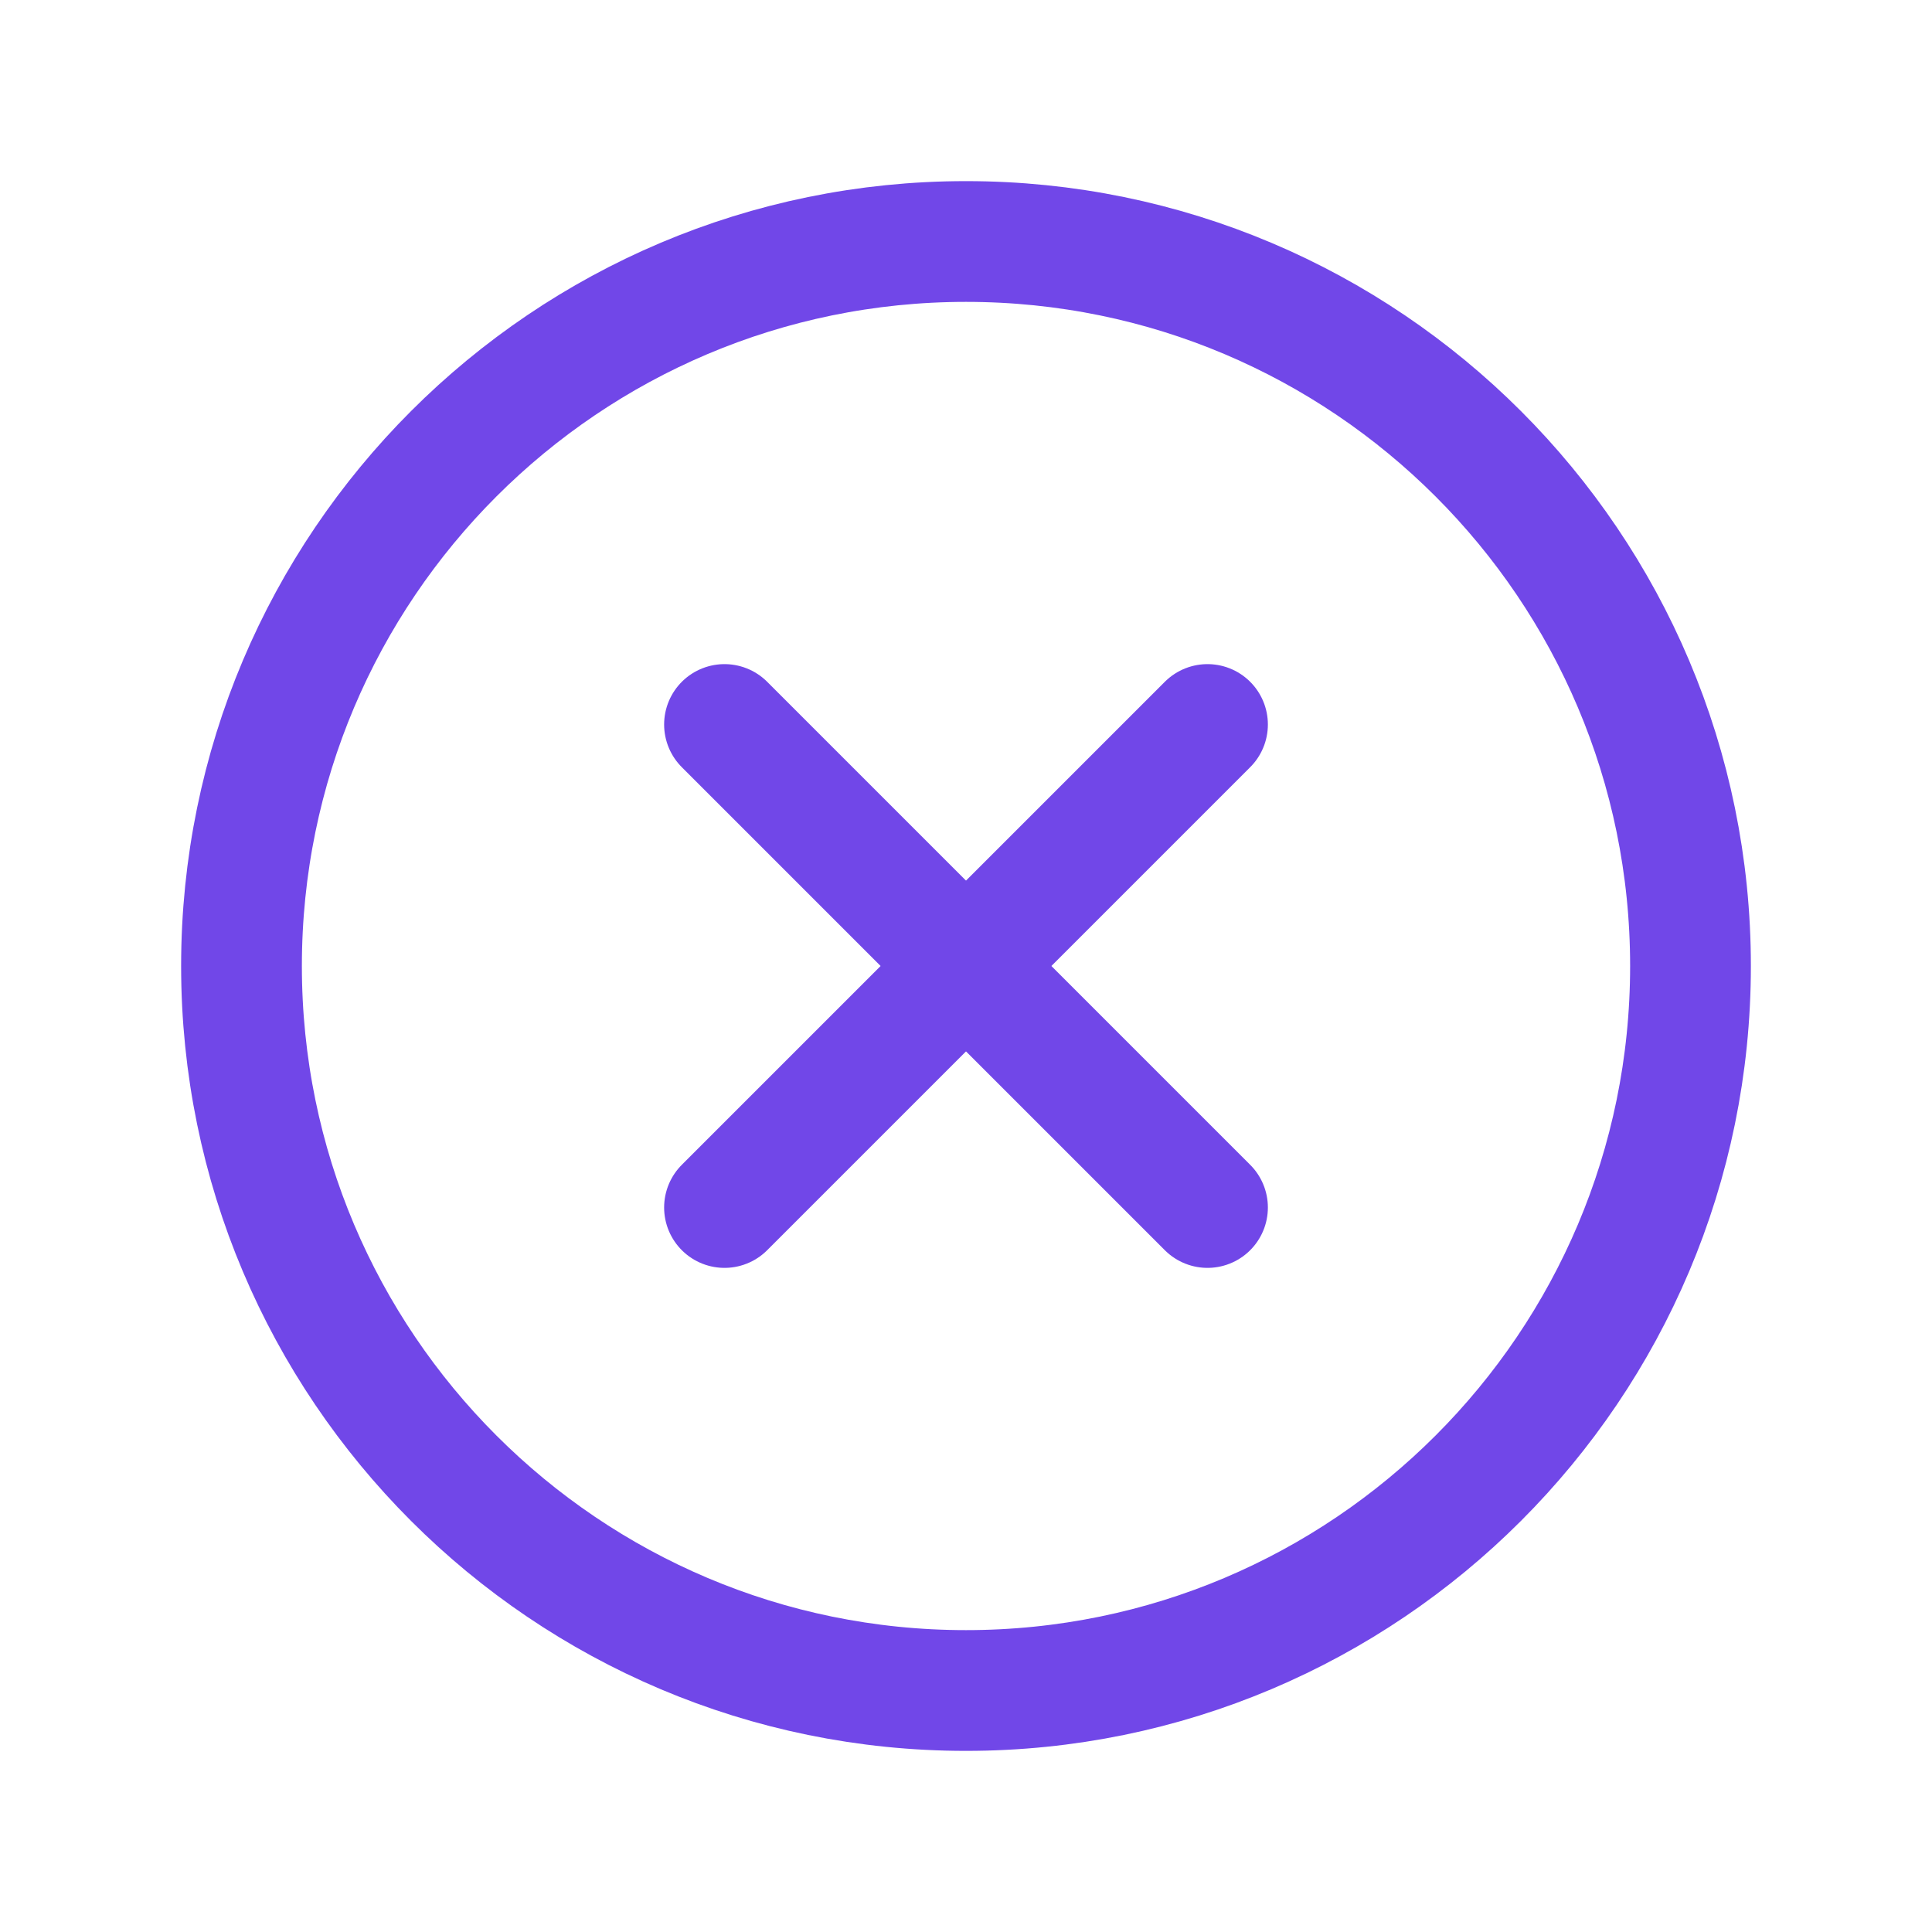
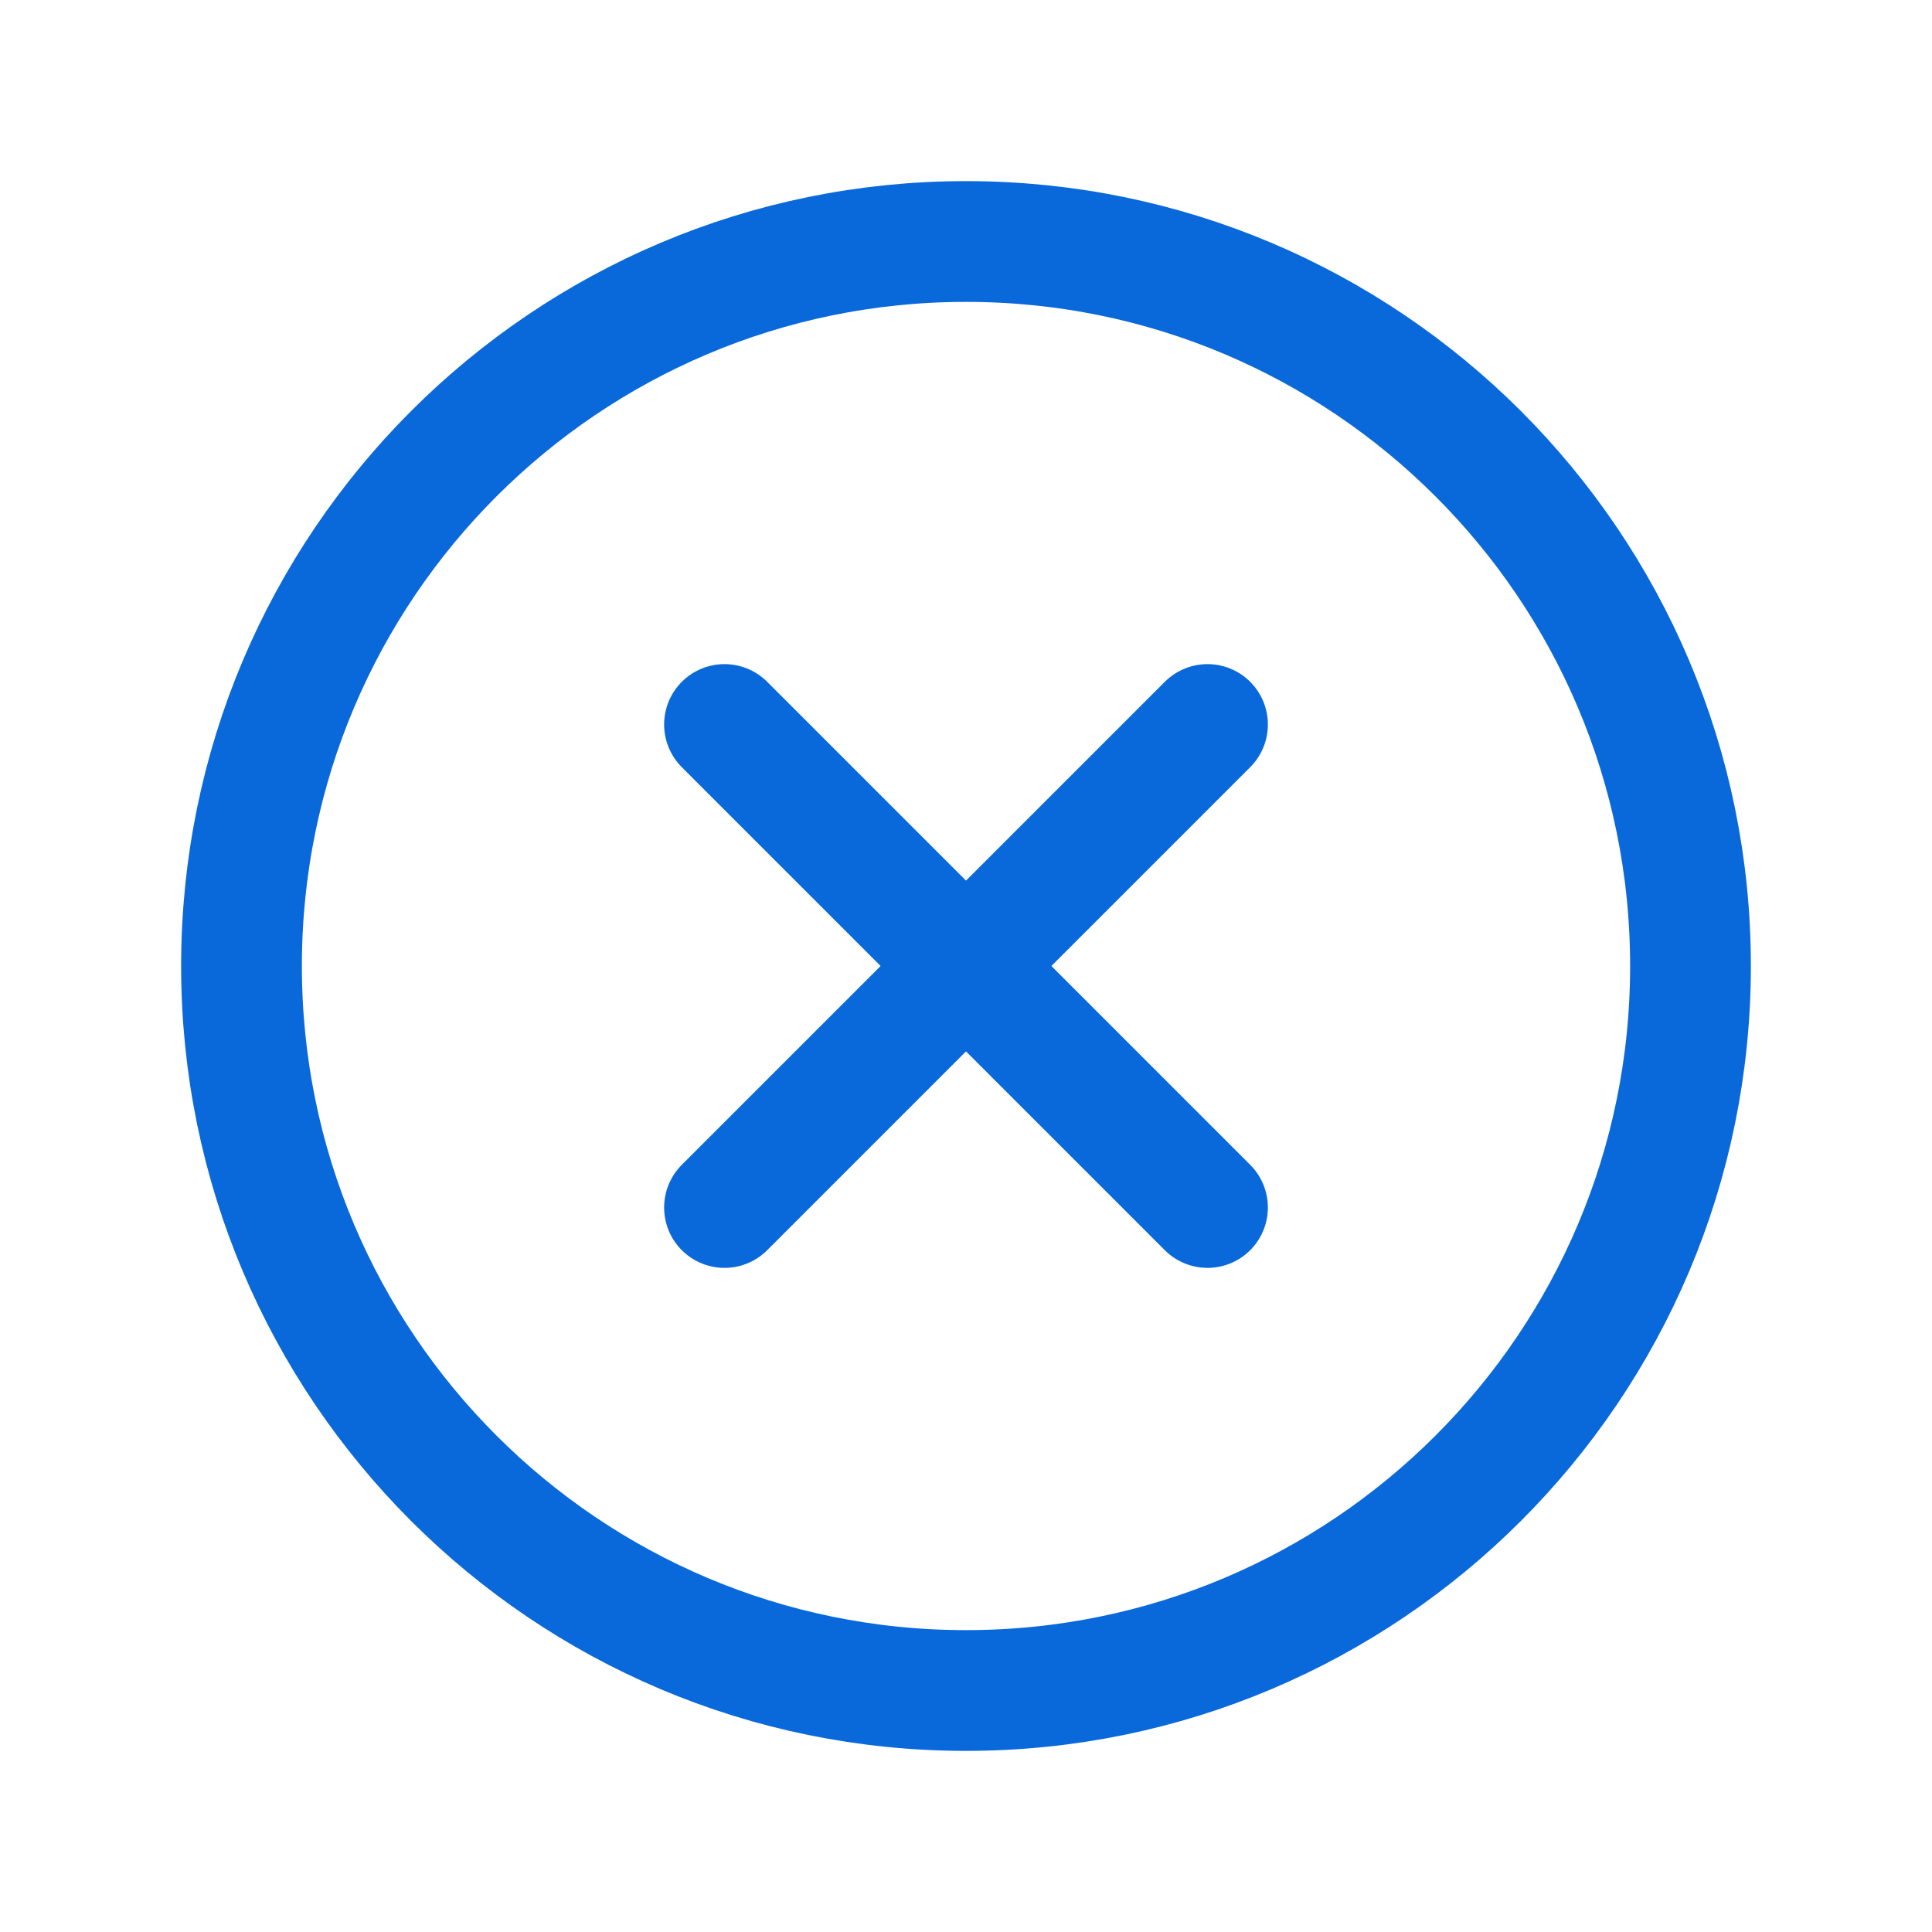
- <svg xmlns="http://www.w3.org/2000/svg" width="800px" height="800px" viewBox="0 0 512 512" fill="#7147E8" stroke="#7147E8">
+ <svg xmlns="http://www.w3.org/2000/svg" width="800px" height="800px" viewBox="0 0 512 512" fill="#0968da" stroke="#0968da">
  <g id="SVGRepo_bgCarrier" stroke-width="0" />
  <g id="SVGRepo_tracerCarrier" stroke-linecap="round" stroke-linejoin="round" />
  <g id="SVGRepo_iconCarrier">
-     <path d="M448,256c0-106-86-192-192-192S64,150,64,256s86,192,192,192S448,362,448,256Z" style="fill:none;stroke:#7147E8;stroke-miterlimit:10;stroke-width:32px" />
-     <line x1="320" y1="320" x2="192" y2="192" style="fill:none;stroke:#7147E8;stroke-linecap:round;stroke-linejoin:round;stroke-width:32px" />
-     <line x1="192" y1="320" x2="320" y2="192" style="fill:none;stroke:#7147E8;stroke-linecap:round;stroke-linejoin:round;stroke-width:32px" />
+     <path d="M448,256c0-106-86-192-192-192S64,150,64,256s86,192,192,192S448,362,448,256Z" style="fill:none;stroke:#0968da;stroke-miterlimit:10;stroke-width:32px" />
+     <line x1="320" y1="320" x2="192" y2="192" style="fill:none;stroke:#0968da;stroke-linecap:round;stroke-linejoin:round;stroke-width:32px" />
+     <line x1="192" y1="320" x2="320" y2="192" style="fill:none;stroke:#0968da;stroke-linecap:round;stroke-linejoin:round;stroke-width:32px" />
  </g>
</svg>
